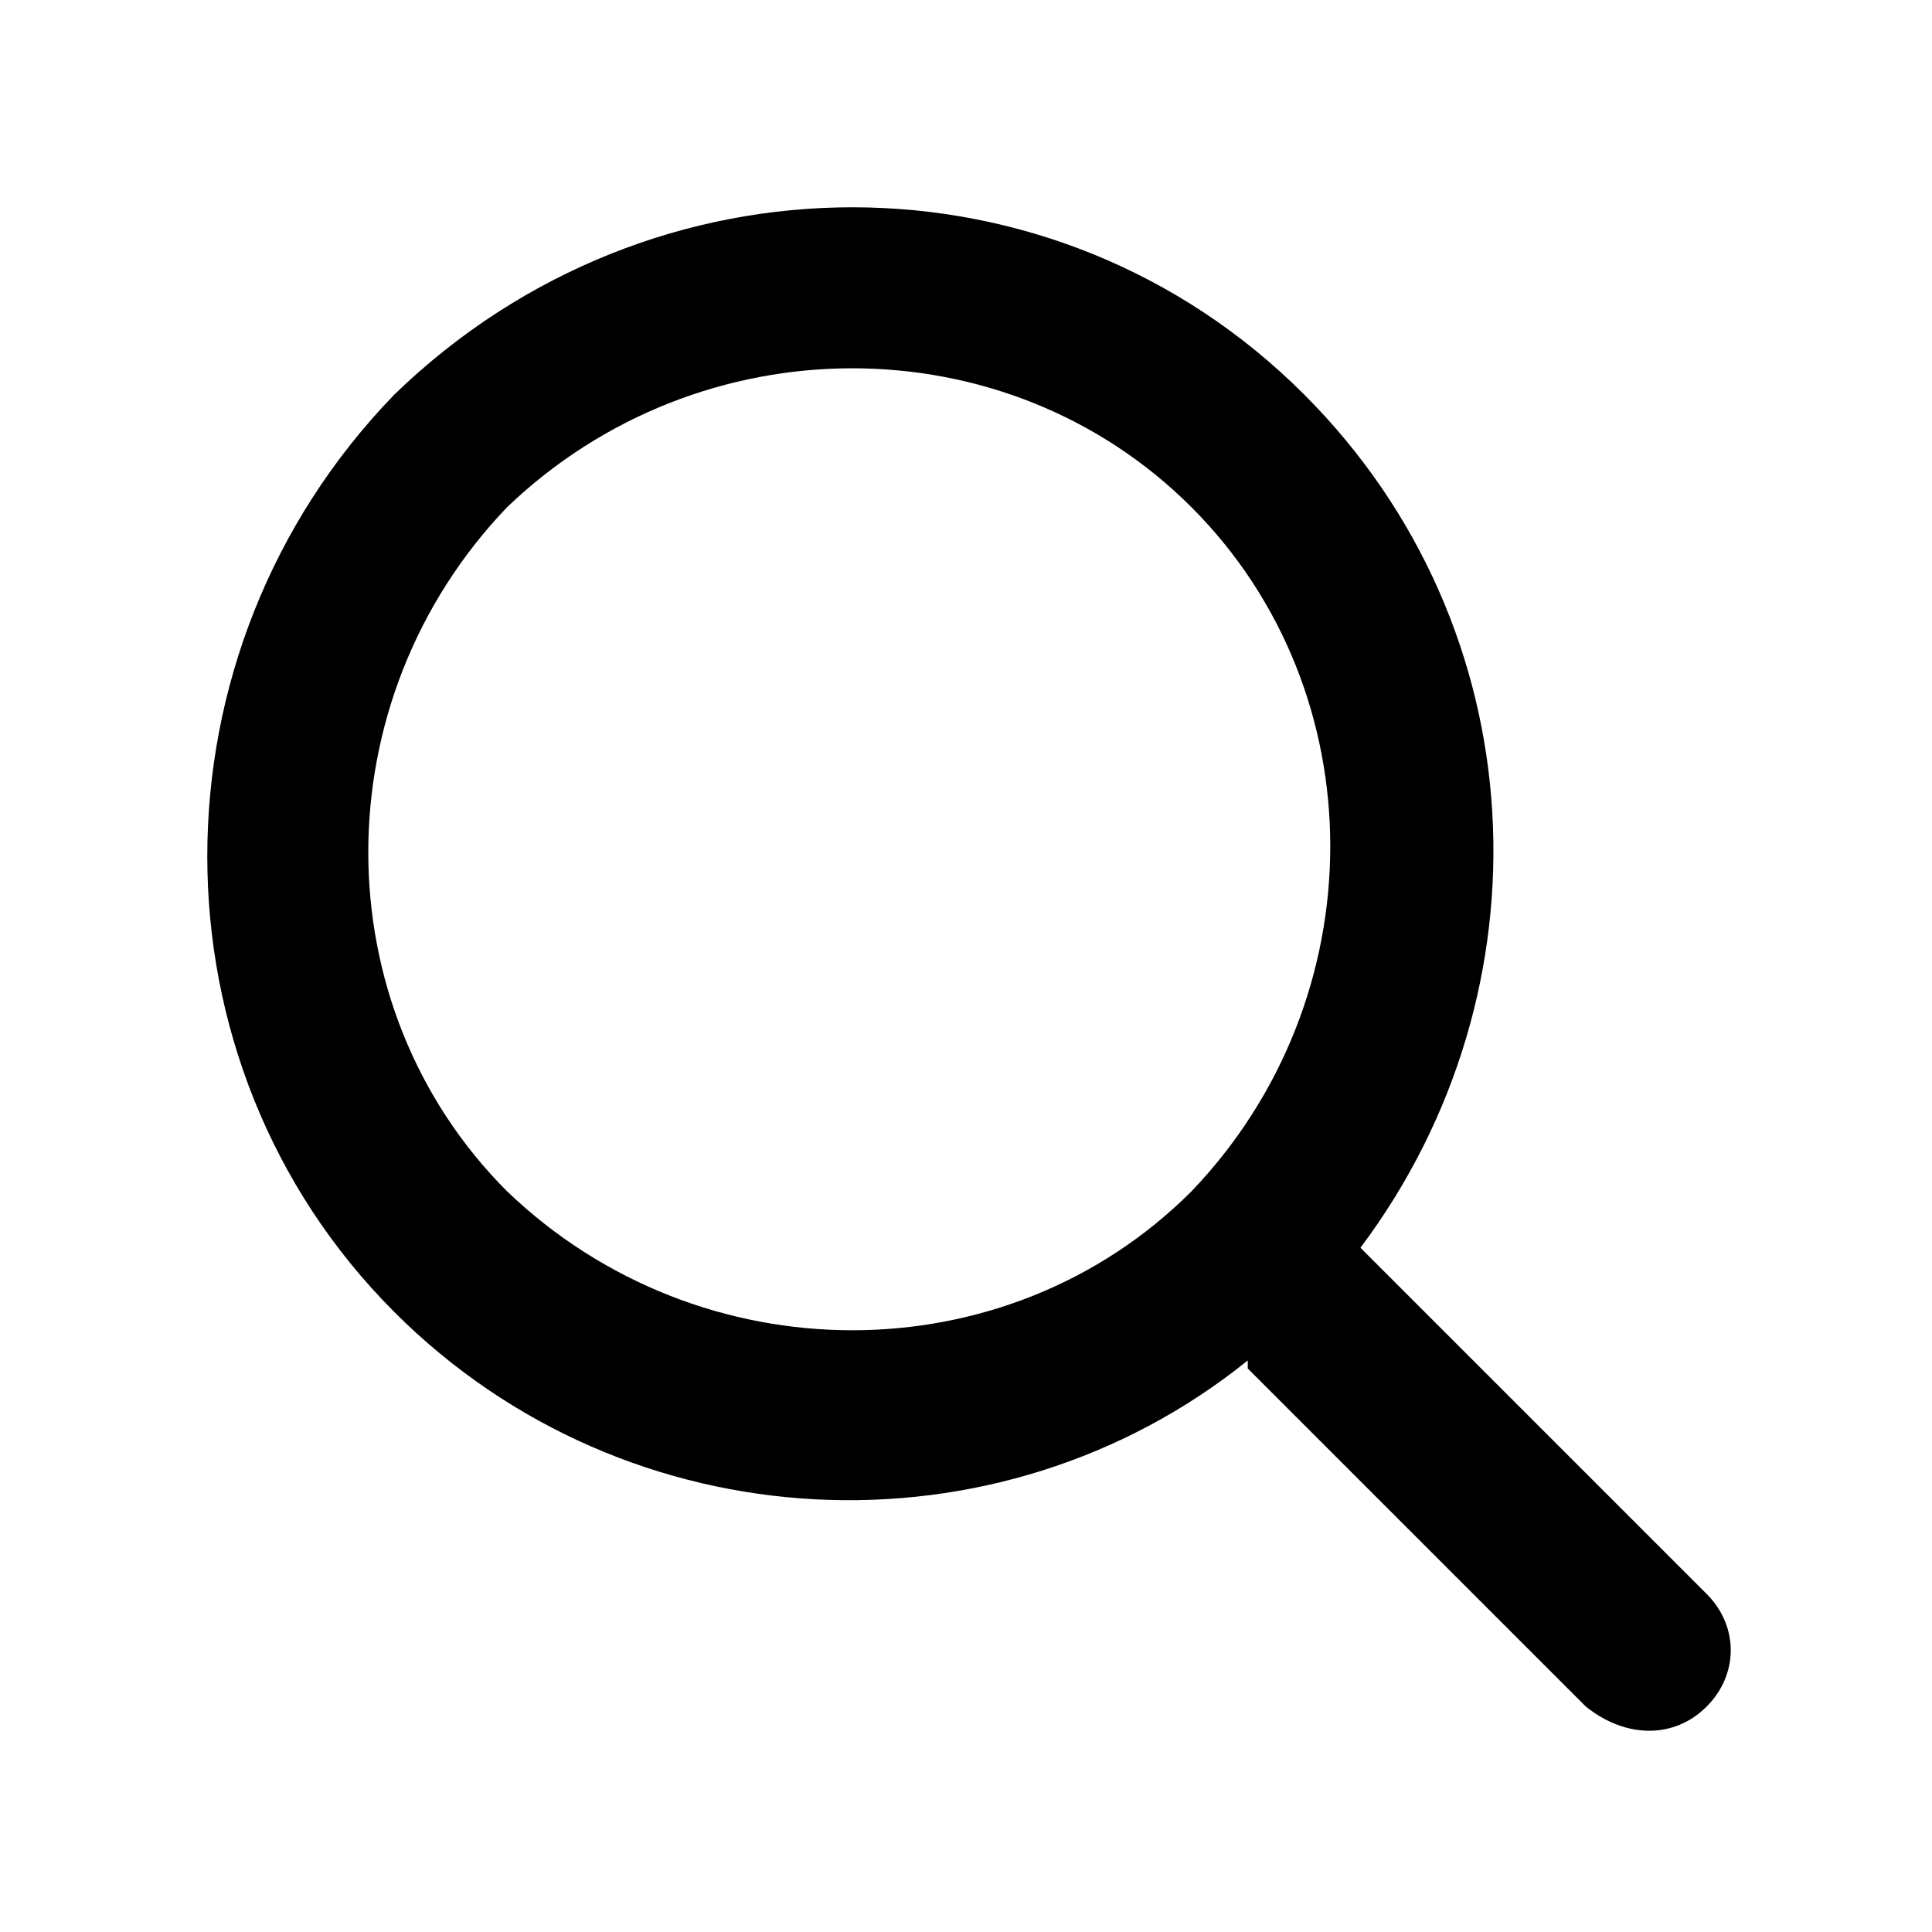
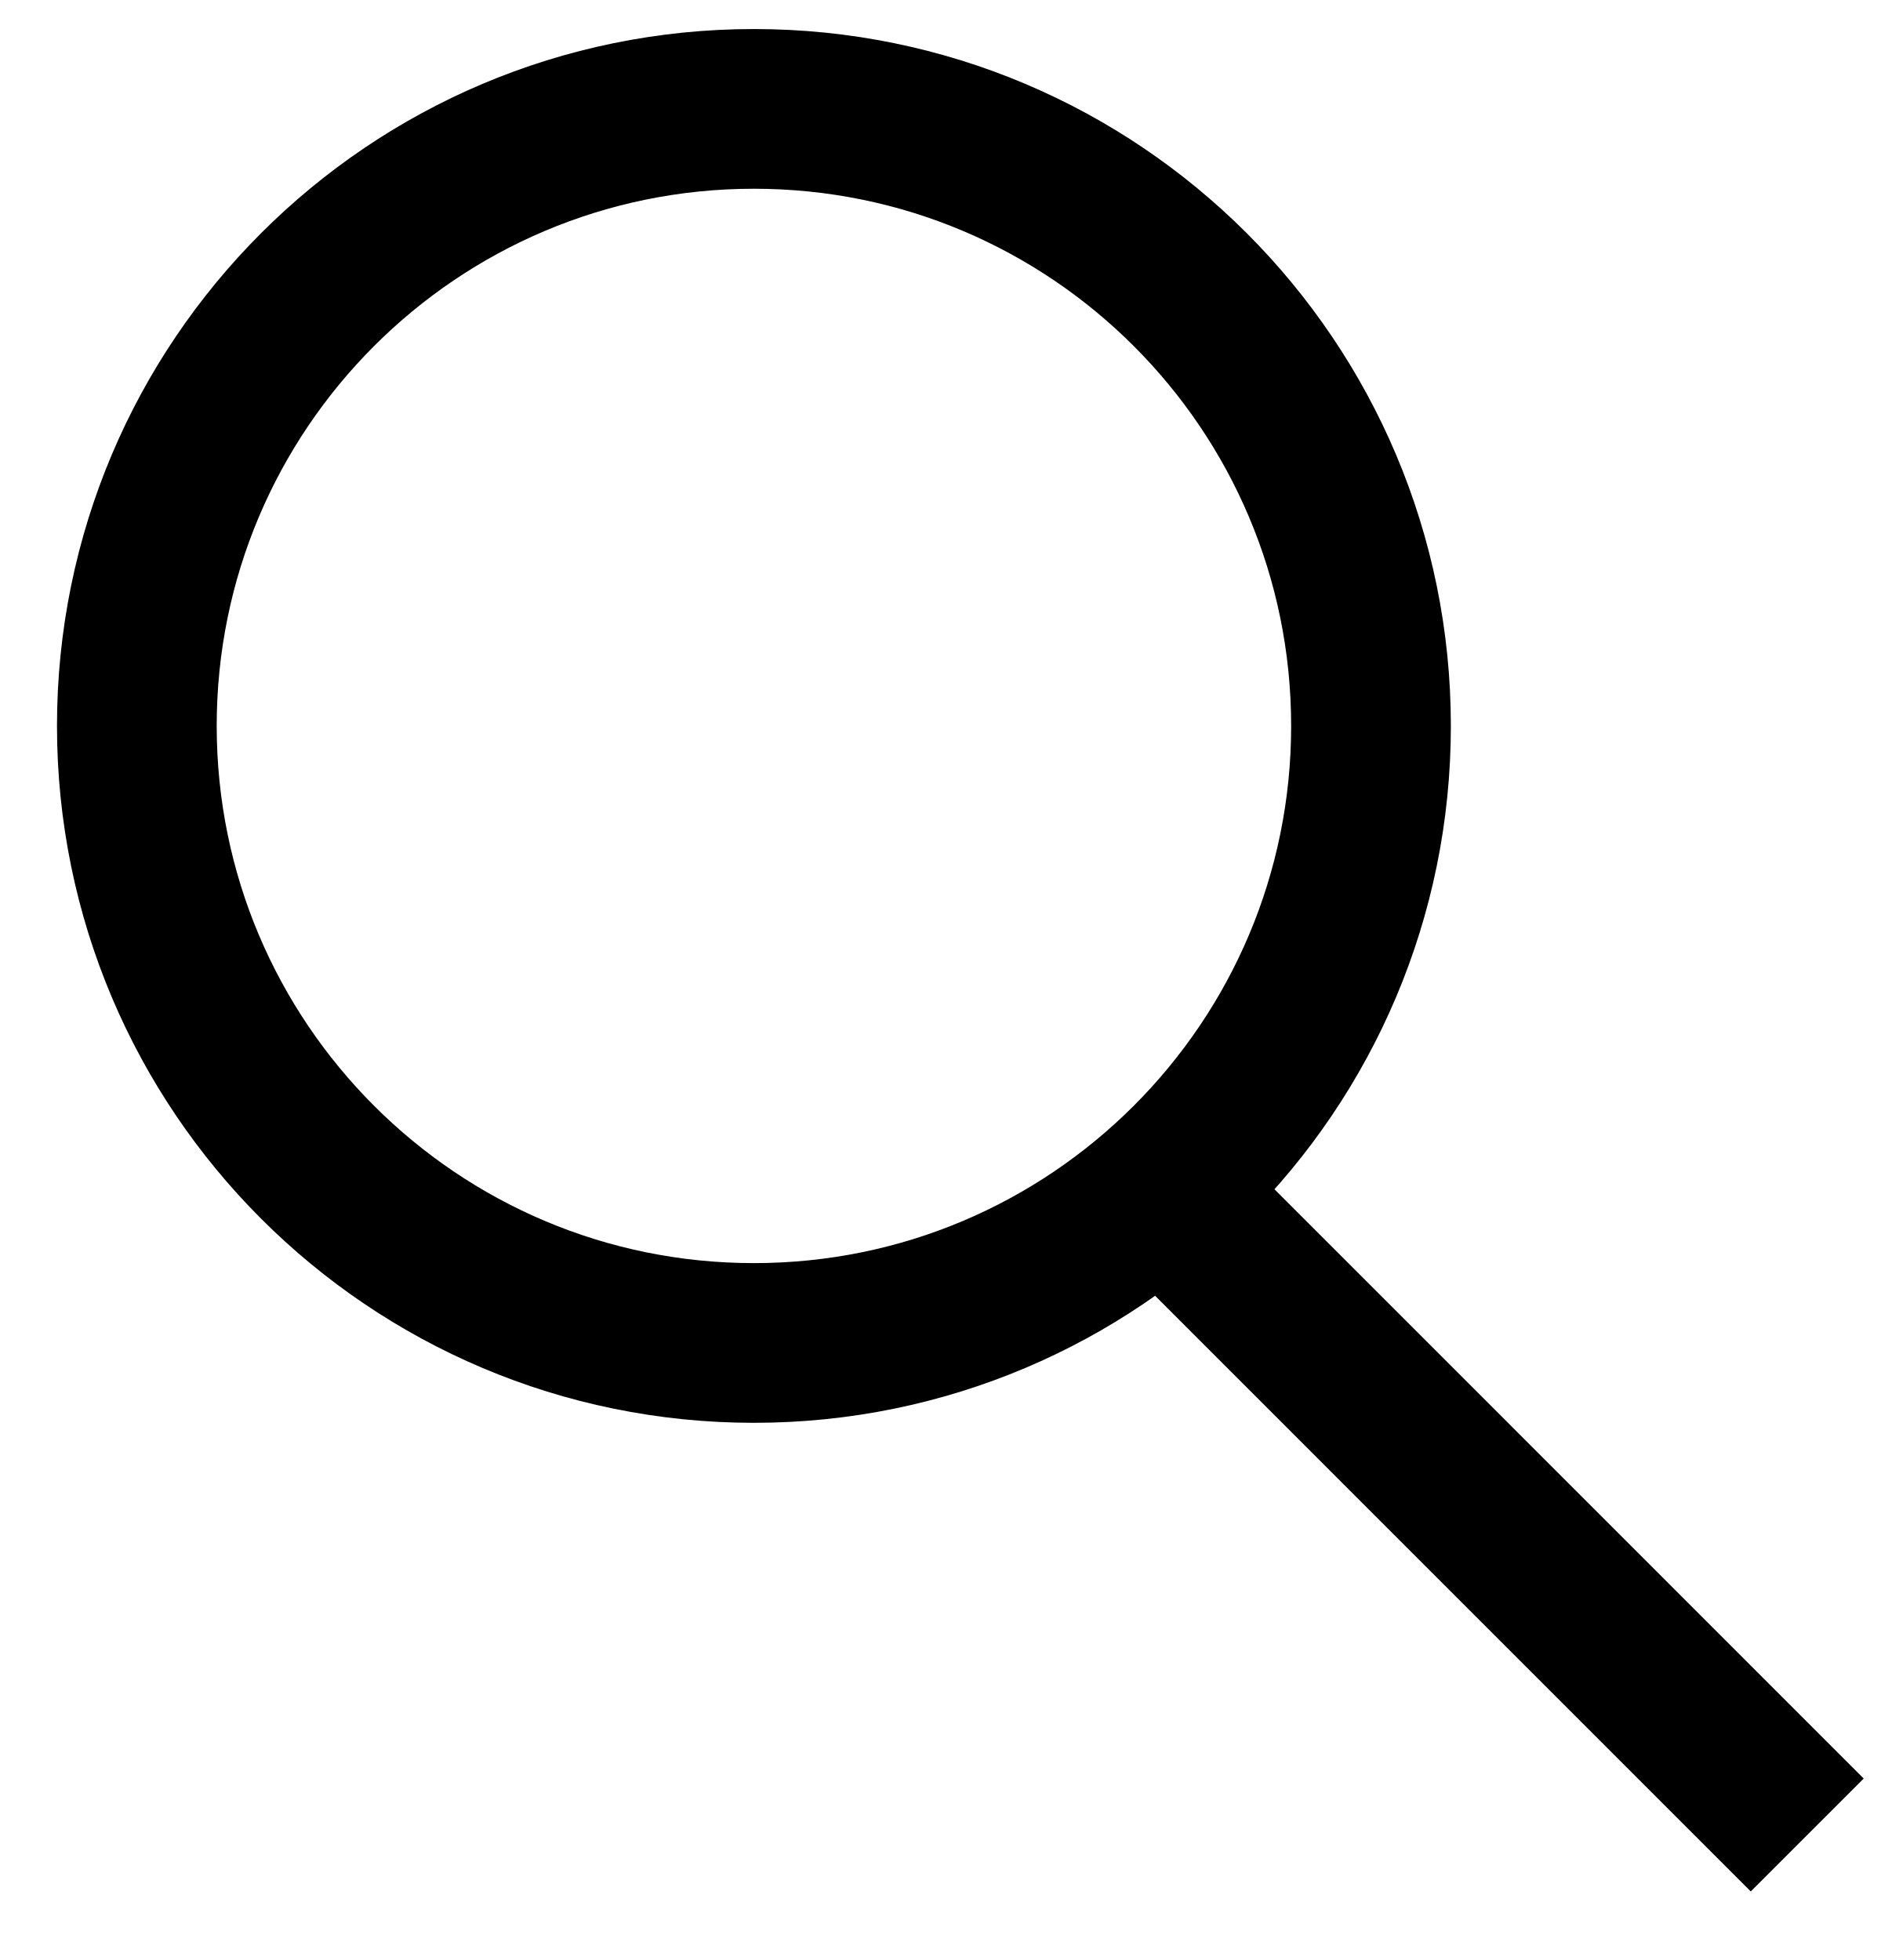
- <svg xmlns="http://www.w3.org/2000/svg" viewBox="0 0 24 24" width="24" height="24">
-   <path d="M16.9,15.5c2.4-3.2,2.2-7.7-0.7-10.6c-3.1-3.1-8.1-3.1-11.3,0c-3.1,3.2-3.1,8.3,0,11.4     c2.9,2.9,7.5,3.1,10.6,0.6c0,0.1,0,0.1,0,0.1l4.2,4.2c0.5,0.4,1.1,0.4,1.5,0c0.4-0.4,0.4-1,0-1.4L16.9,15.5     C16.9,15.5,16.9,15.5,16.9,15.5L16.9,15.5z M14.8,6.3c2.3,2.3,2.3,6.1,0,8.5c-2.3,2.3-6.1,2.3-8.5,0C4,12.5,4,8.7,6.3,6.3     C8.7,4,12.5,4,14.8,6.3z" />
+ <svg xmlns="http://www.w3.org/2000/svg" width="26" height="27" viewBox="0 0 26 27" fill="none">
+   <path d="M16.308 16.691L24.116 24.5" stroke="currentColor" stroke-width="2.2" stroke-linecap="square" stroke-linejoin="round" />
+   <path d="M10.385 18.5C15.079 18.5 18.885 14.694 18.885 10C18.885 5.306 15.079 1.5 10.385 1.5C5.69 1.5 1.885 5.306 1.885 10C1.885 14.694 5.69 18.5 10.385 18.5Z" stroke="currentColor" stroke-width="2.2" stroke-linecap="round" stroke-linejoin="round" />
</svg>
